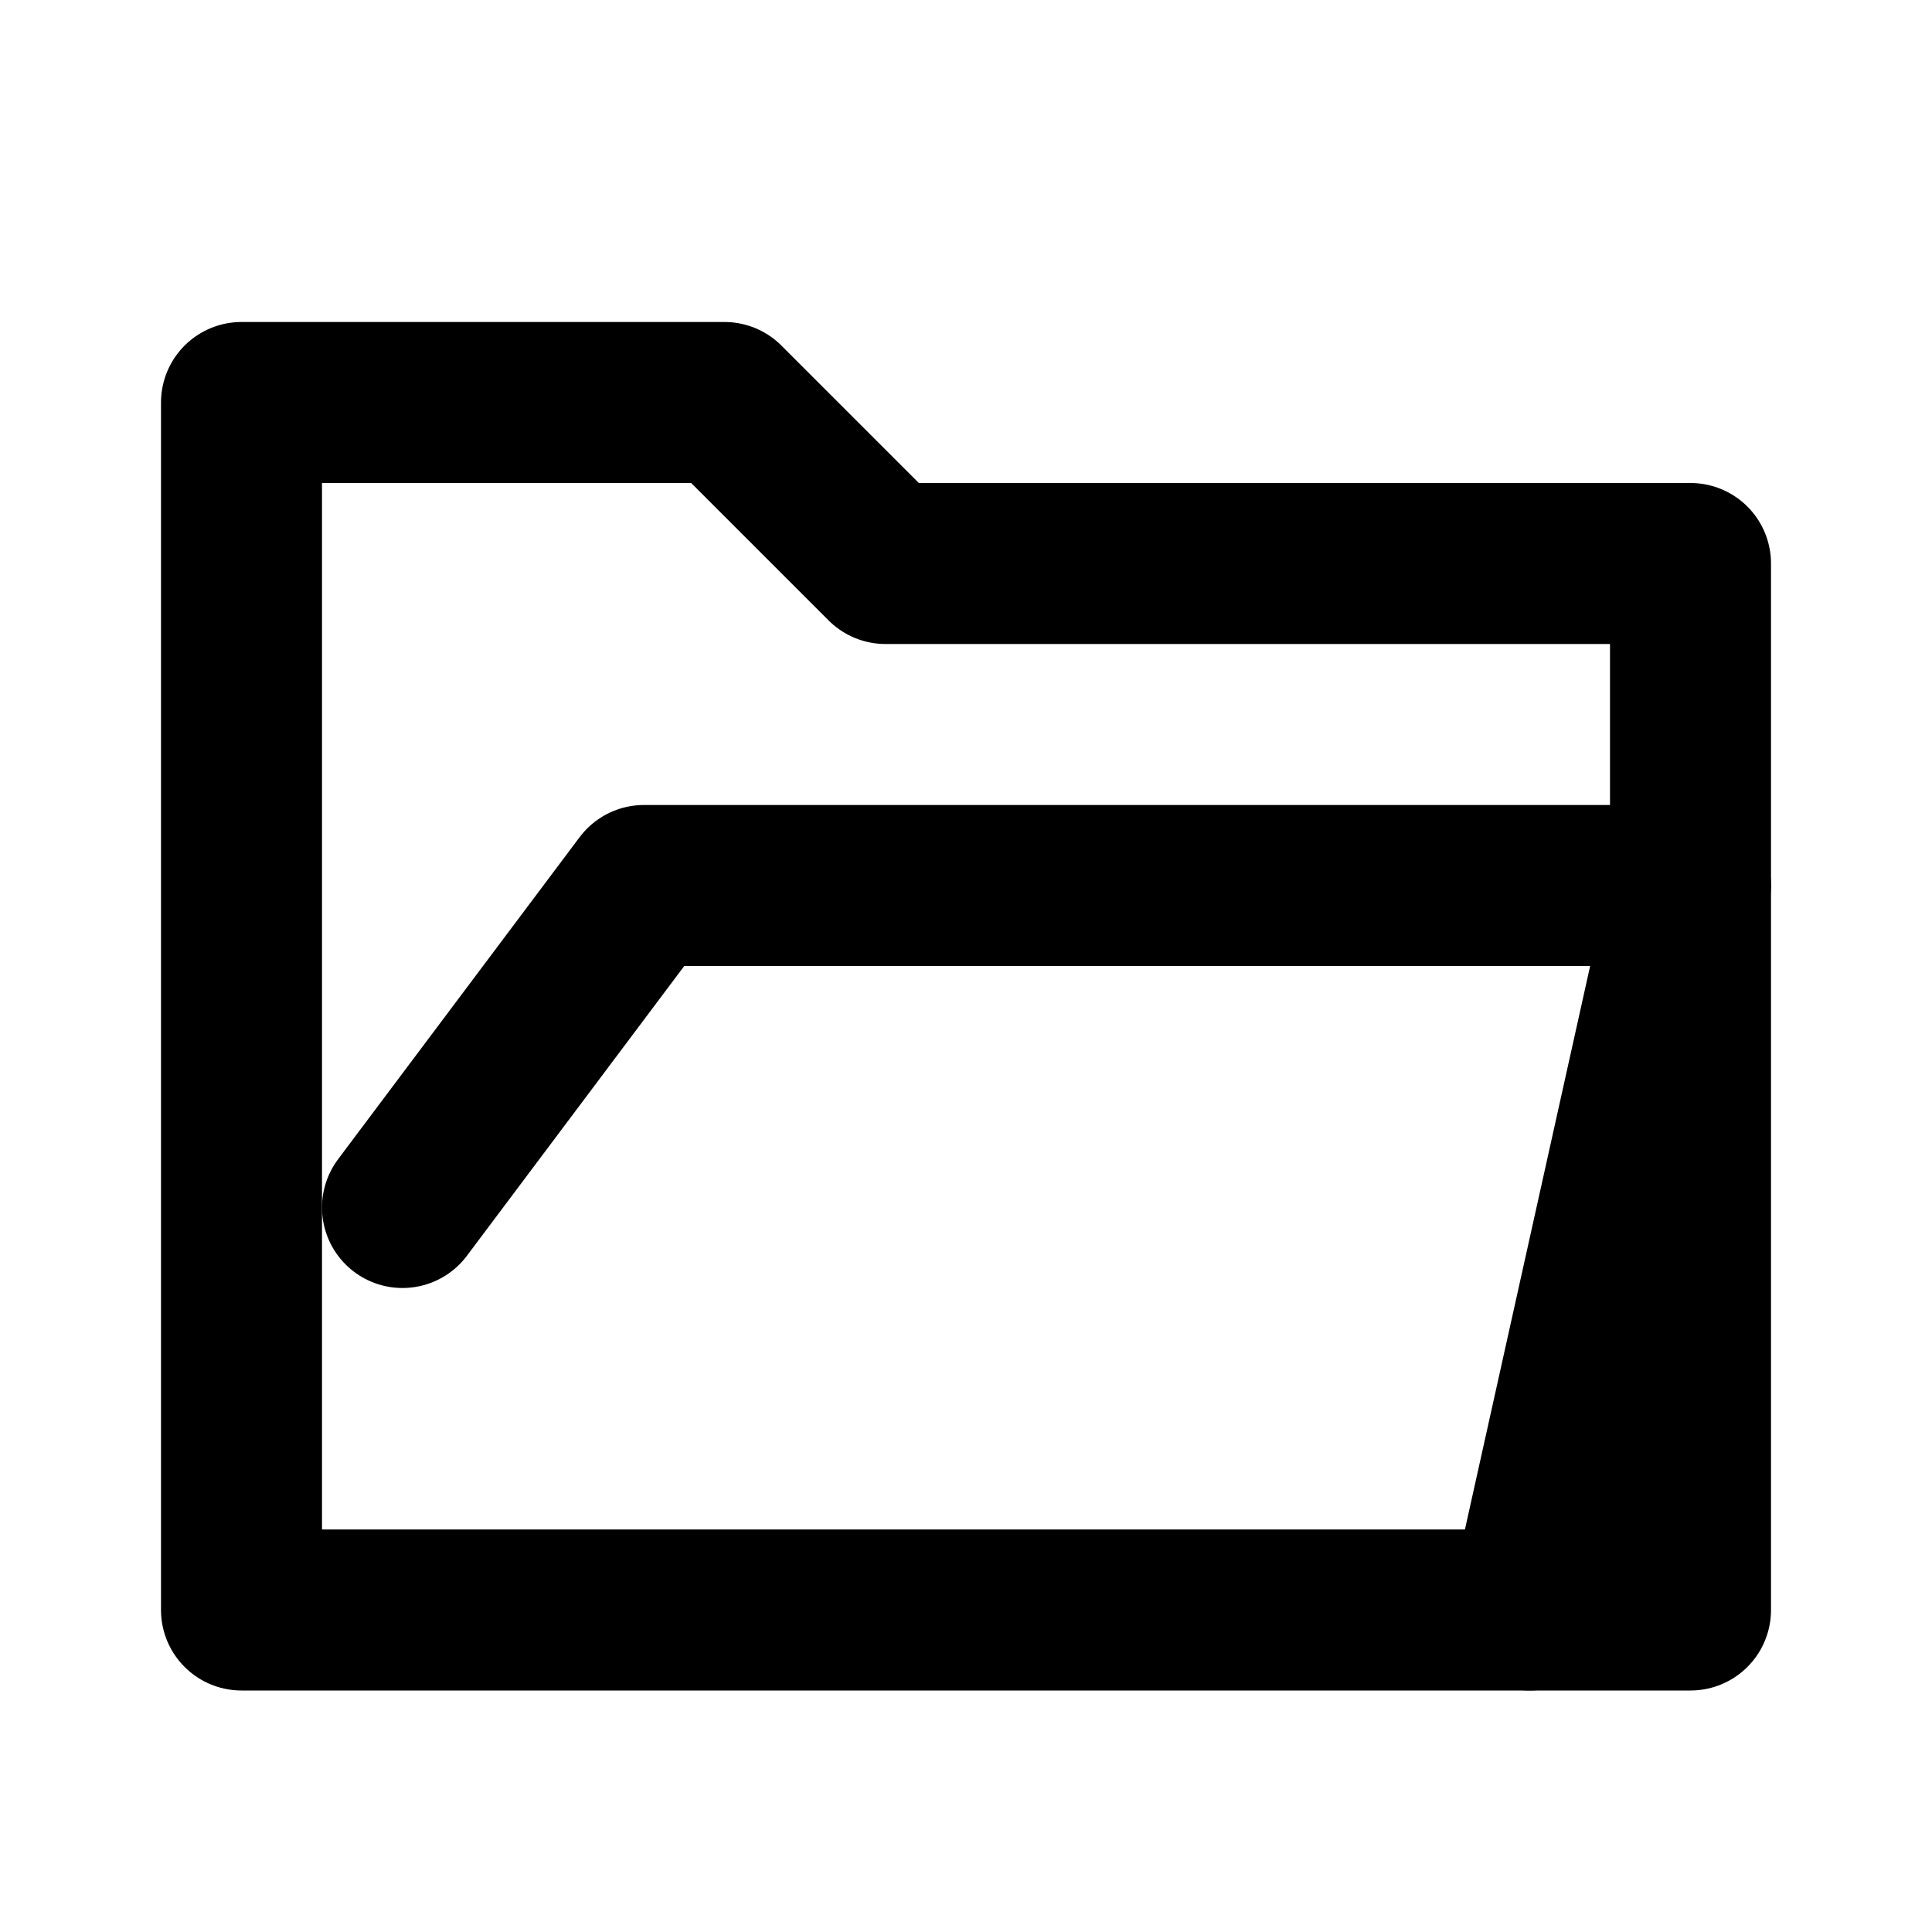
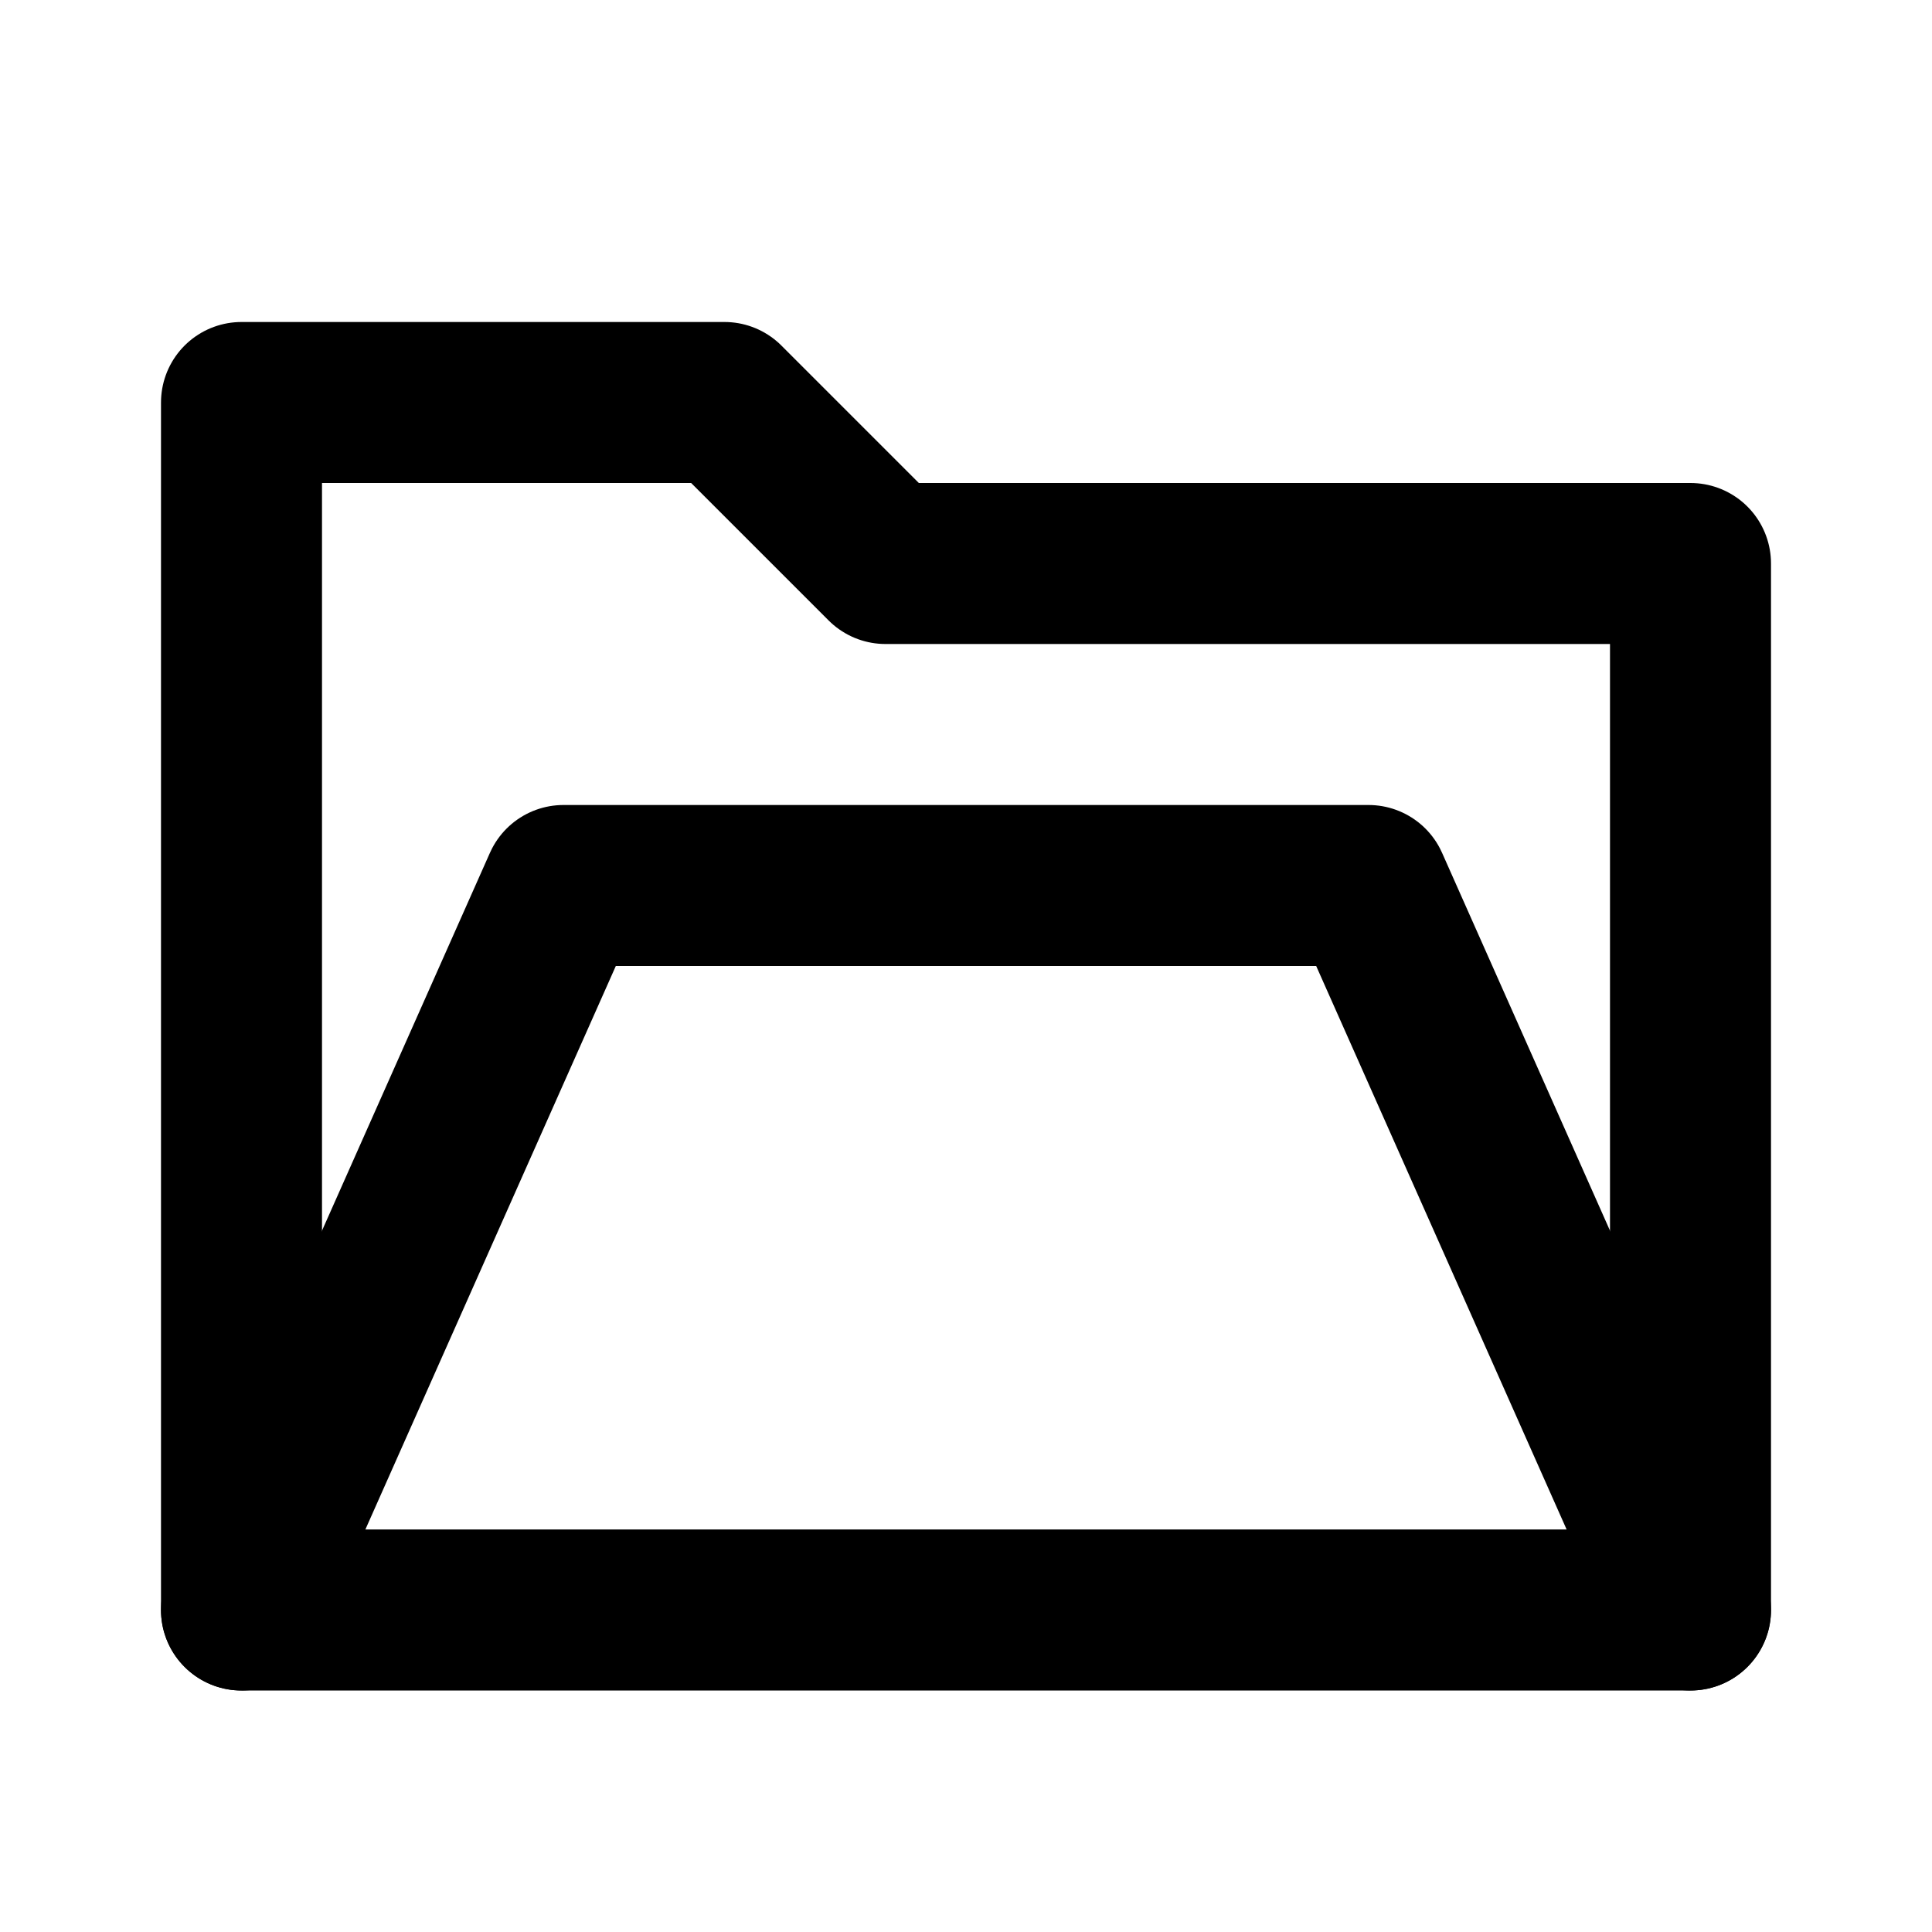
<svg xmlns="http://www.w3.org/2000/svg" viewBox="0 0 24 24">
  <path d="M3 5 L9 5 L11 7 L21 7 L21 20 L3 20 Z" fill="none" stroke="currentColor" stroke-width="2" stroke-linecap="round" stroke-linejoin="round" />
-   <path d="M5 15 L8 11 L21 11 L19 20" fill="none" stroke="currentColor" stroke-width="2" stroke-linecap="round" stroke-linejoin="round" />
+   <path d="M3 20 L7 11 L17 11 L21 20" fill="none" stroke="currentColor" stroke-width="2" stroke-linecap="round" stroke-linejoin="round" />
</svg>
